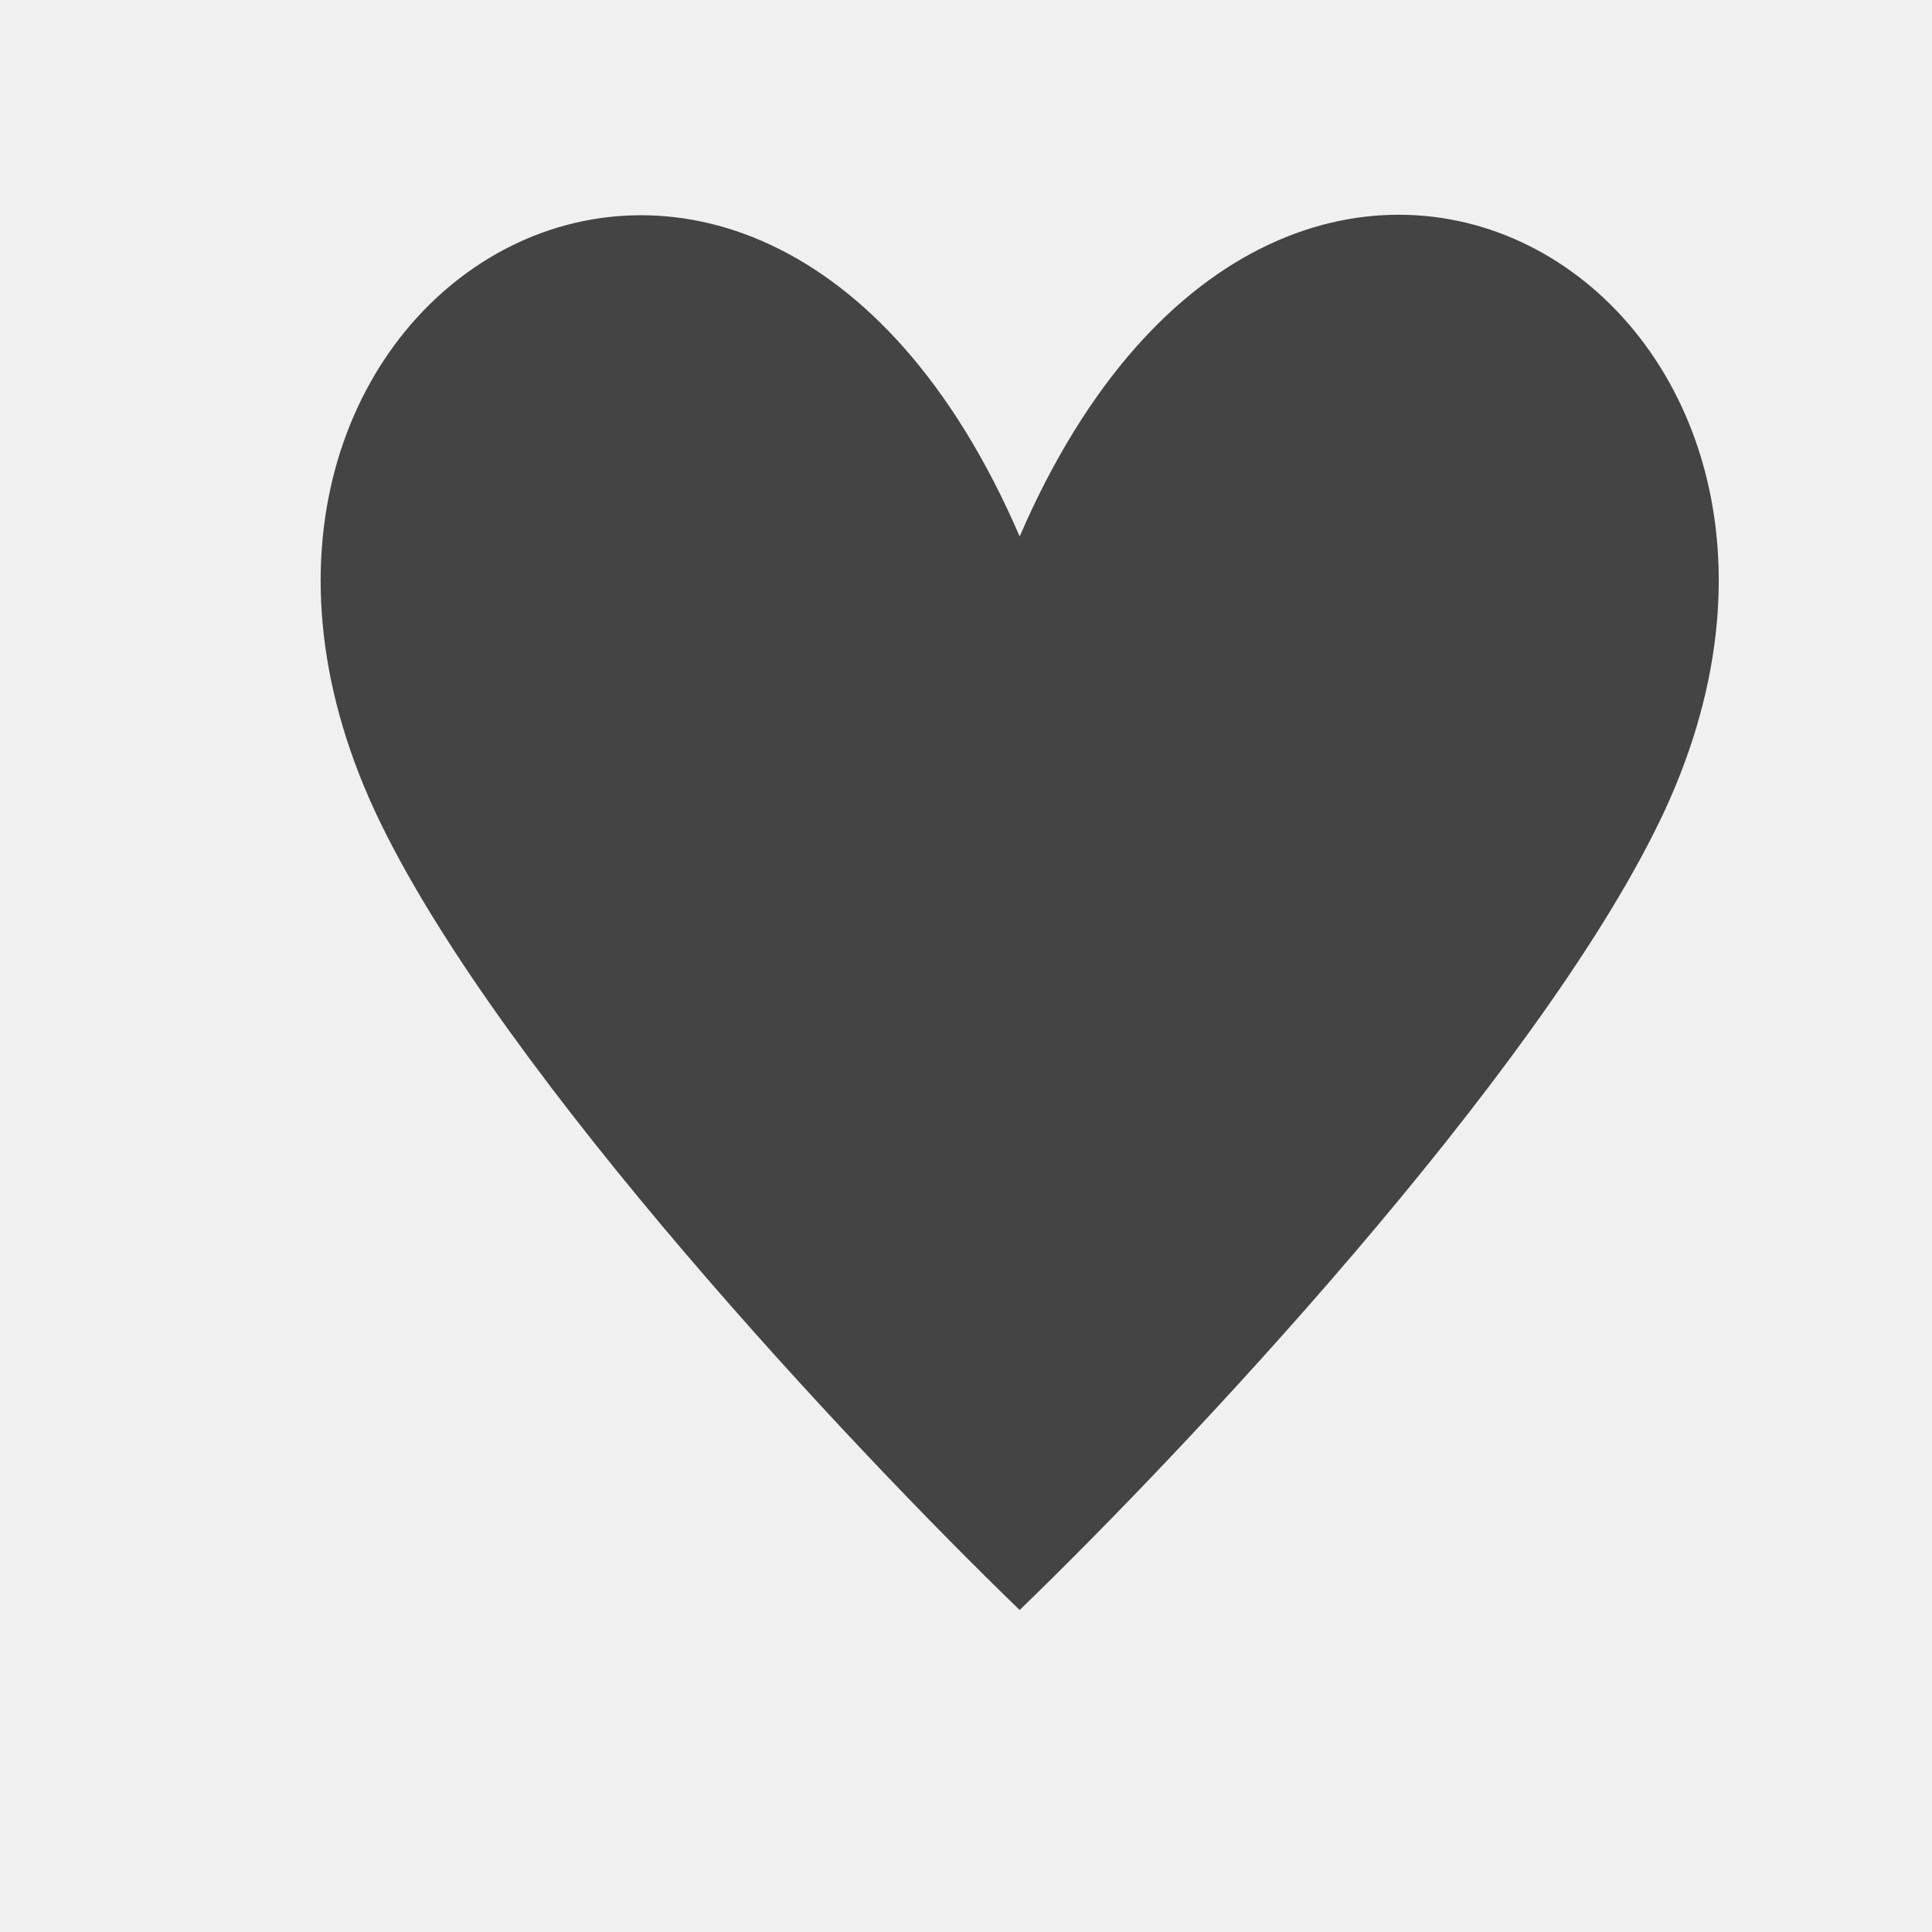
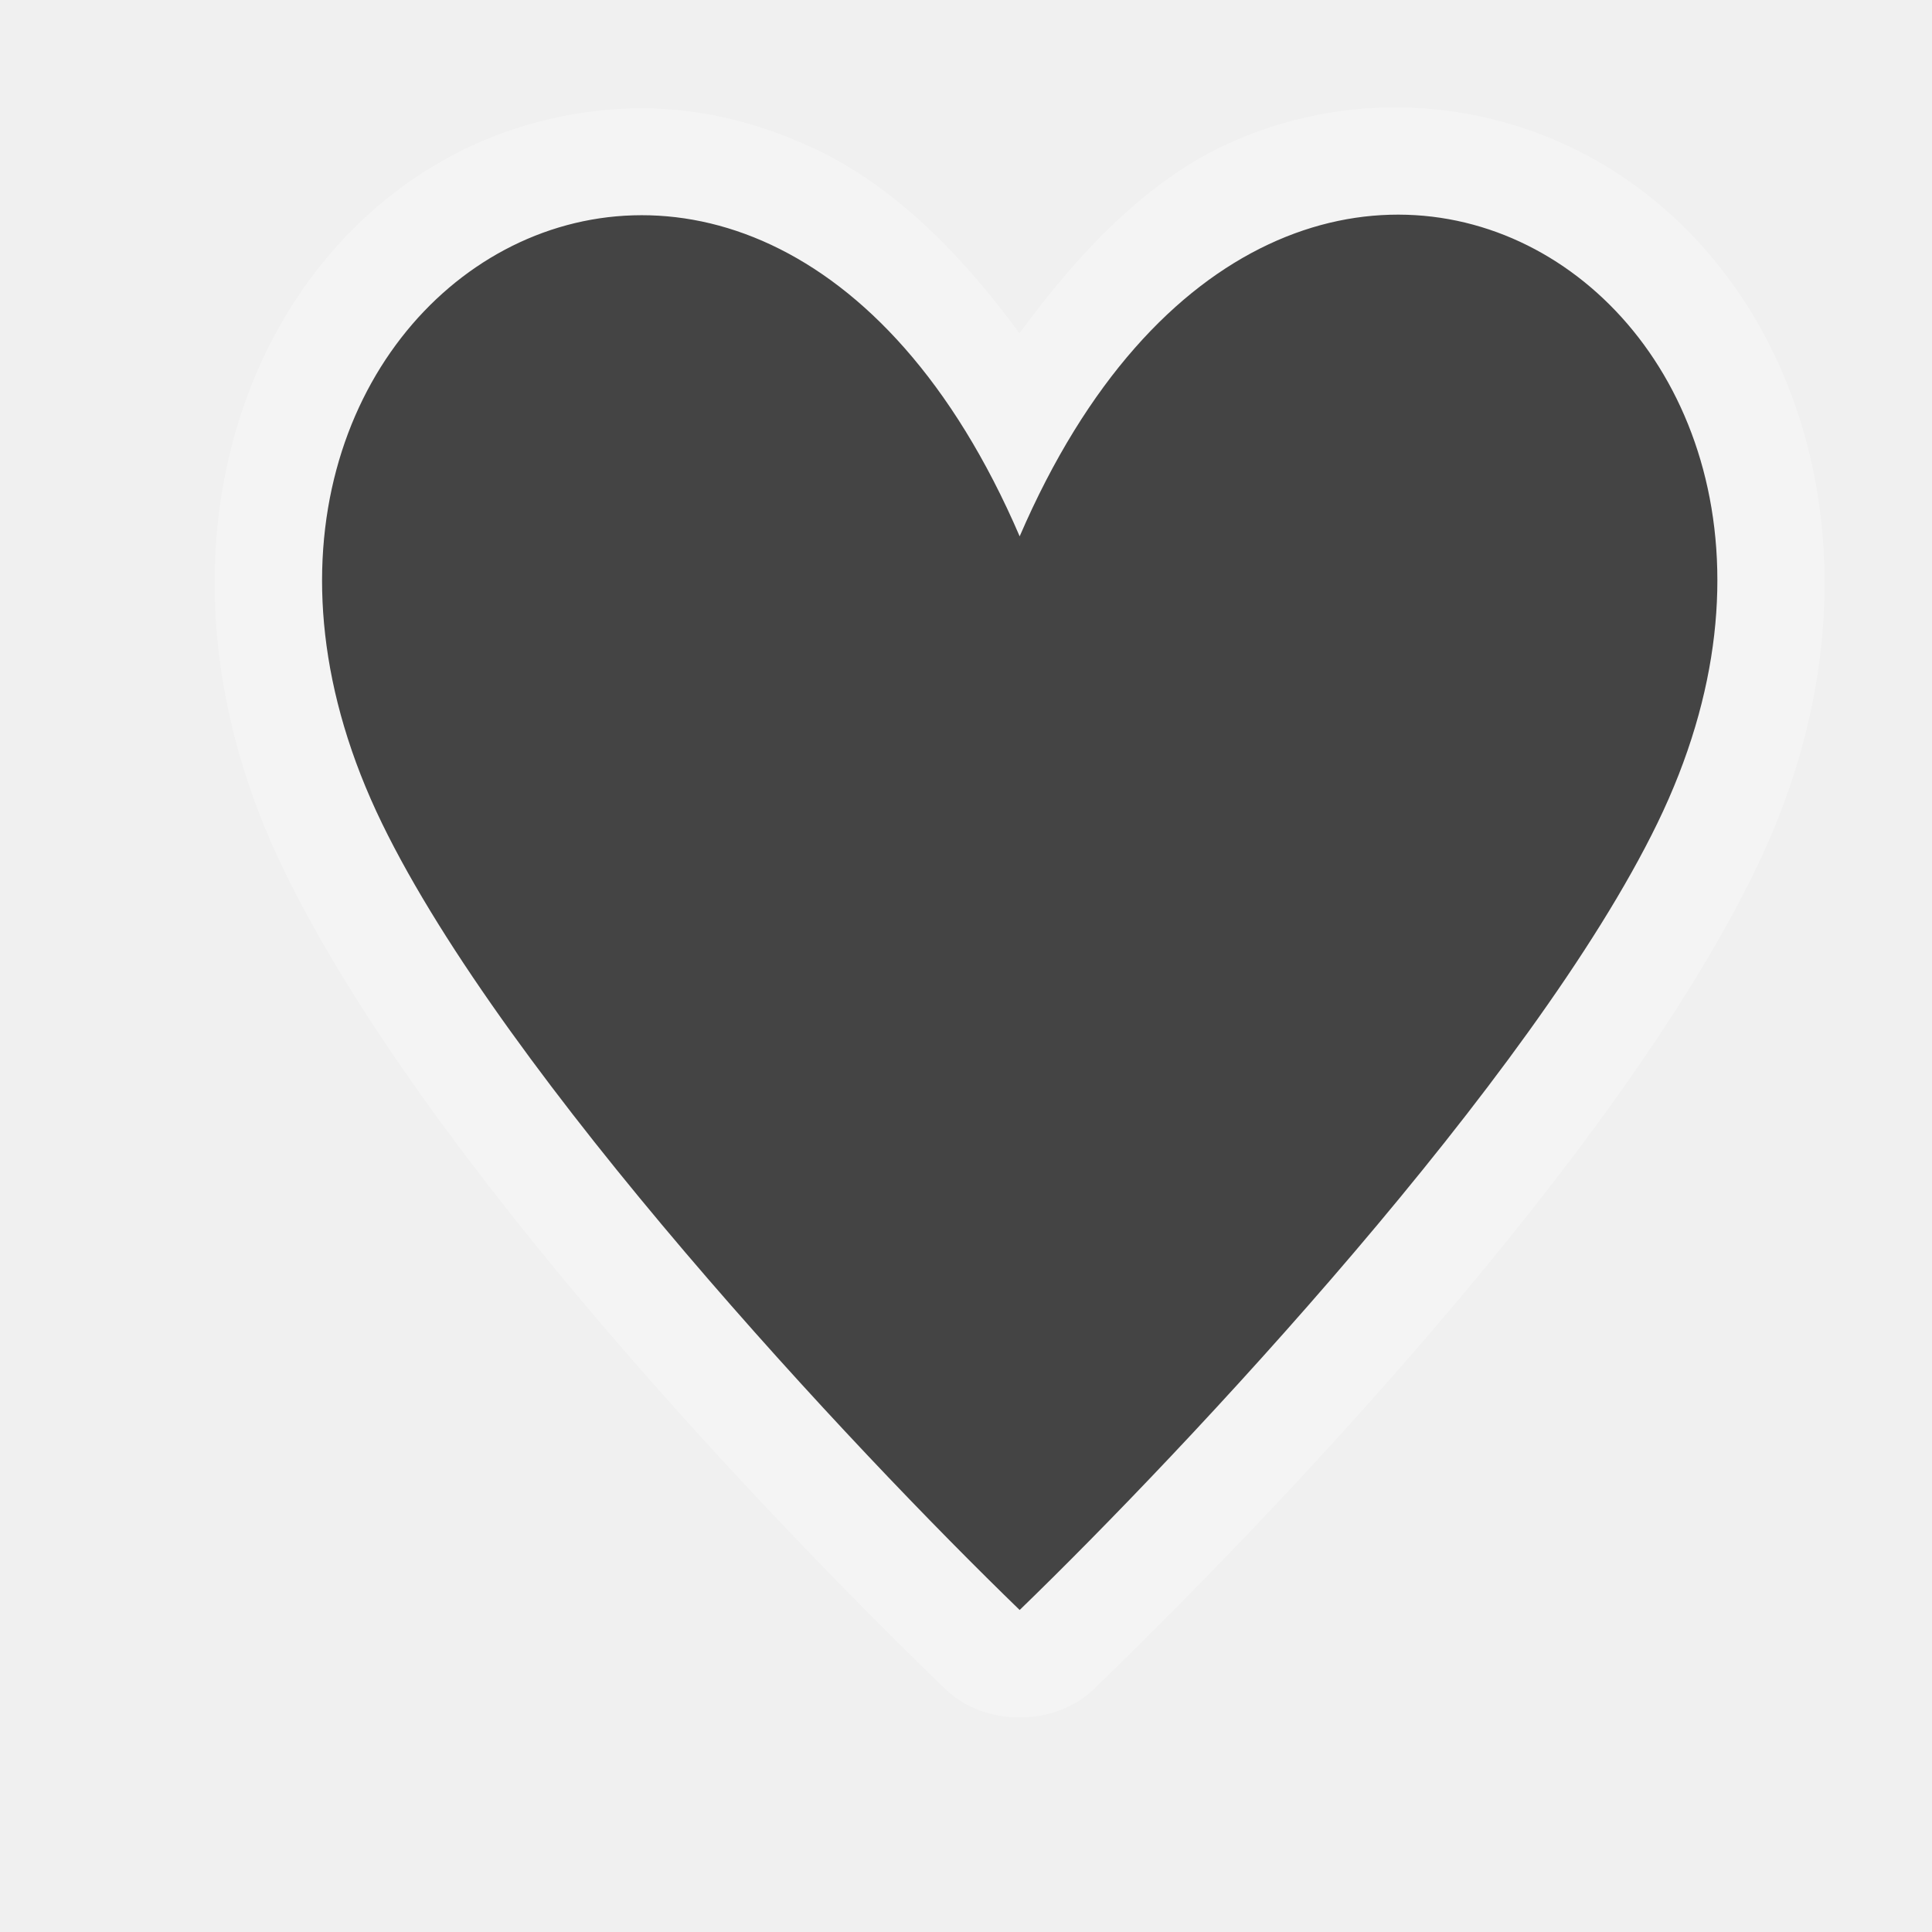
<svg xmlns="http://www.w3.org/2000/svg" width="18" height="18" id="svg4619" version="1.1">
  <defs id="defs4621" />
  <g id="layer1" transform="translate(0,-1034.362)">
-     <path style="color:#000000;fill:#444444;fill-opacity:1;fill-rule:nonzero;stroke:none;stroke-width:2;marker:none;visibility:visible;display:inline;overflow:visible;enable-background:accumulate" d="m 15.453,1042.033 c -1.161,2.383 -4.396,5.825 -5.953,7.329 -1.557,-1.504 -4.792,-4.947 -5.953,-7.329 C 1.166,1037.147 7,1033.56 9.5,1039.36 c 2.511,-5.811 8.334,-2.212 5.953,2.674 z" id="path3808" />
-     <path id="path3041" d="m 47.45,1042.035 c -1.161,2.382 -4.396,5.823 -5.953,7.327 -1.557,-1.504 -4.792,-4.945 -5.953,-7.327 -2.381,-4.885 3.648,-8.141 5.953,-3.256 2.305,-4.885 8.334,-1.628 5.953,3.256 z" style="color:#000000;fill:#444444;fill-opacity:1;fill-rule:nonzero;stroke:none;stroke-width:2;marker:none;visibility:visible;display:inline;overflow:visible;enable-background:accumulate" />
-     <path id="path3043" d="m 67.453,1042.033 c -1.161,2.383 -4.396,5.825 -5.953,7.329 -1.557,-1.504 -4.792,-4.947 -5.953,-7.329 C 53.166,1037.147 59,1033.56 61.5,1039.36 c 2.511,-5.811 8.334,-2.212 5.953,2.674 z" style="color:#000000;fill:#444444;fill-opacity:1;fill-rule:nonzero;stroke:none;stroke-width:2;marker:none;visibility:visible;display:inline;overflow:visible;enable-background:accumulate" />
+     <g id="g4352">
+       <path id="path3836" d="m 5.87,1035.373 c -0.579,0.017 -1.161,0.173 -1.658,0.438 -1.991,1.059 -2.937,3.84 -1.565,6.661 1.314,2.701 4.558,6.076 6.164,7.63 0.367,0.348 1.009,0.348 1.377,0 1.606,-1.554 4.85,-4.929 6.164,-7.63 1.373,-2.82 0.425,-5.599 -1.565,-6.661 -0.995,-0.531 -2.245,-0.625 -3.38,-0.094 -0.715,0.335 -1.347,0.982 -1.909,1.751 -0.561,-0.768 -1.194,-1.385 -1.909,-1.72 -0.567,-0.266 -1.142,-0.393 -1.721,-0.375 z" style="font-size:medium;font-style:normal;font-variant:normal;font-weight:normal;font-stretch:normal;text-indent:0;text-align:start;text-decoration:none;line-height:normal;letter-spacing:normal;word-spacing:normal;text-transform:none;direction:ltr;block-progression:tb;writing-mode:lr-tb;text-anchor:start;baseline-shift:baseline;color:#000000;fill:#ffffff;fill-opacity:1;fill-rule:nonzero;stroke:none;stroke-width:2;marker:none;visibility:visible;display:inline;overflow:visible;enable-background:accumulate;font-family:Sans;-inkscape-font-specification:Sans;opacity:0.3" />
+       <path id="path3808" d="m 15.441,1042.033 c -1.159,2.383 -4.387,5.825 -5.941,7.329 -1.554,-1.504 -4.782,-4.947 -5.941,-7.329 -2.376,-4.886 3.446,-8.473 5.941,-2.674 2.506,-5.811 8.318,-2.212 5.941,2.674 z" style="color:#000000;fill:#444444;fill-opacity:1;fill-rule:nonzero;stroke:none;stroke-width:2;marker:none;visibility:visible;display:inline;overflow:visible;enable-background:accumulate" />
+     </g>
  </g>
</svg>
